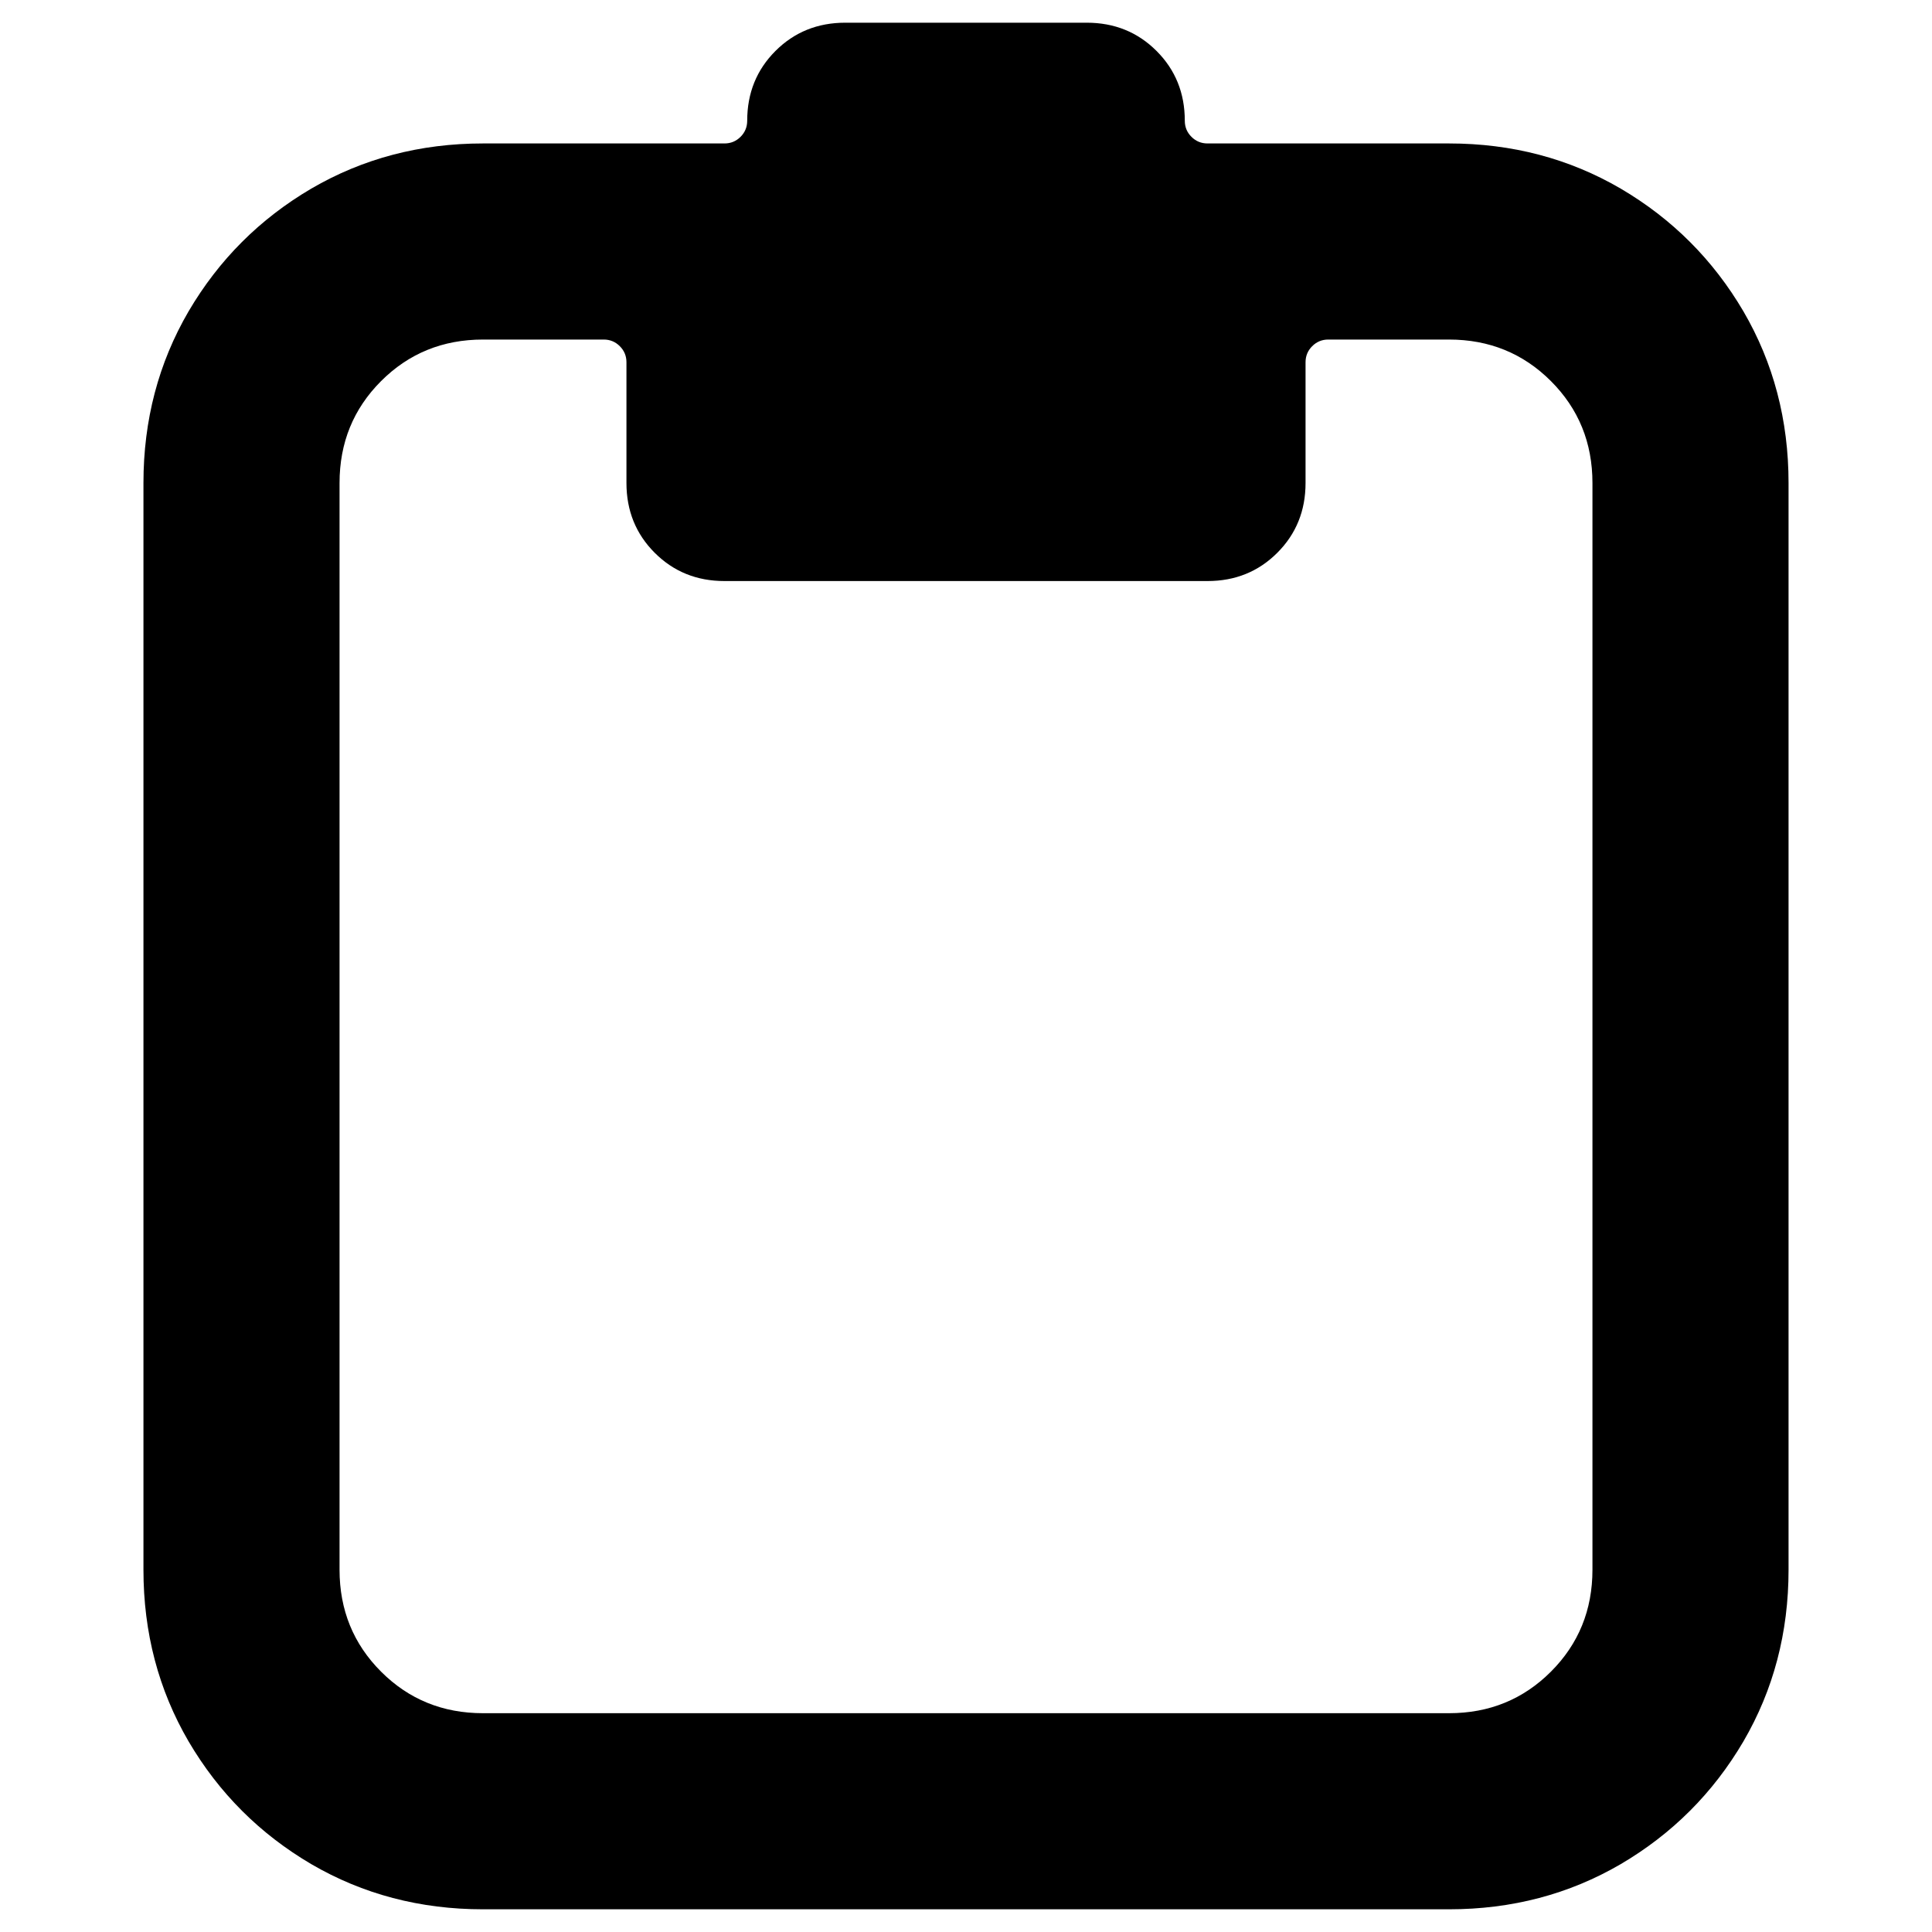
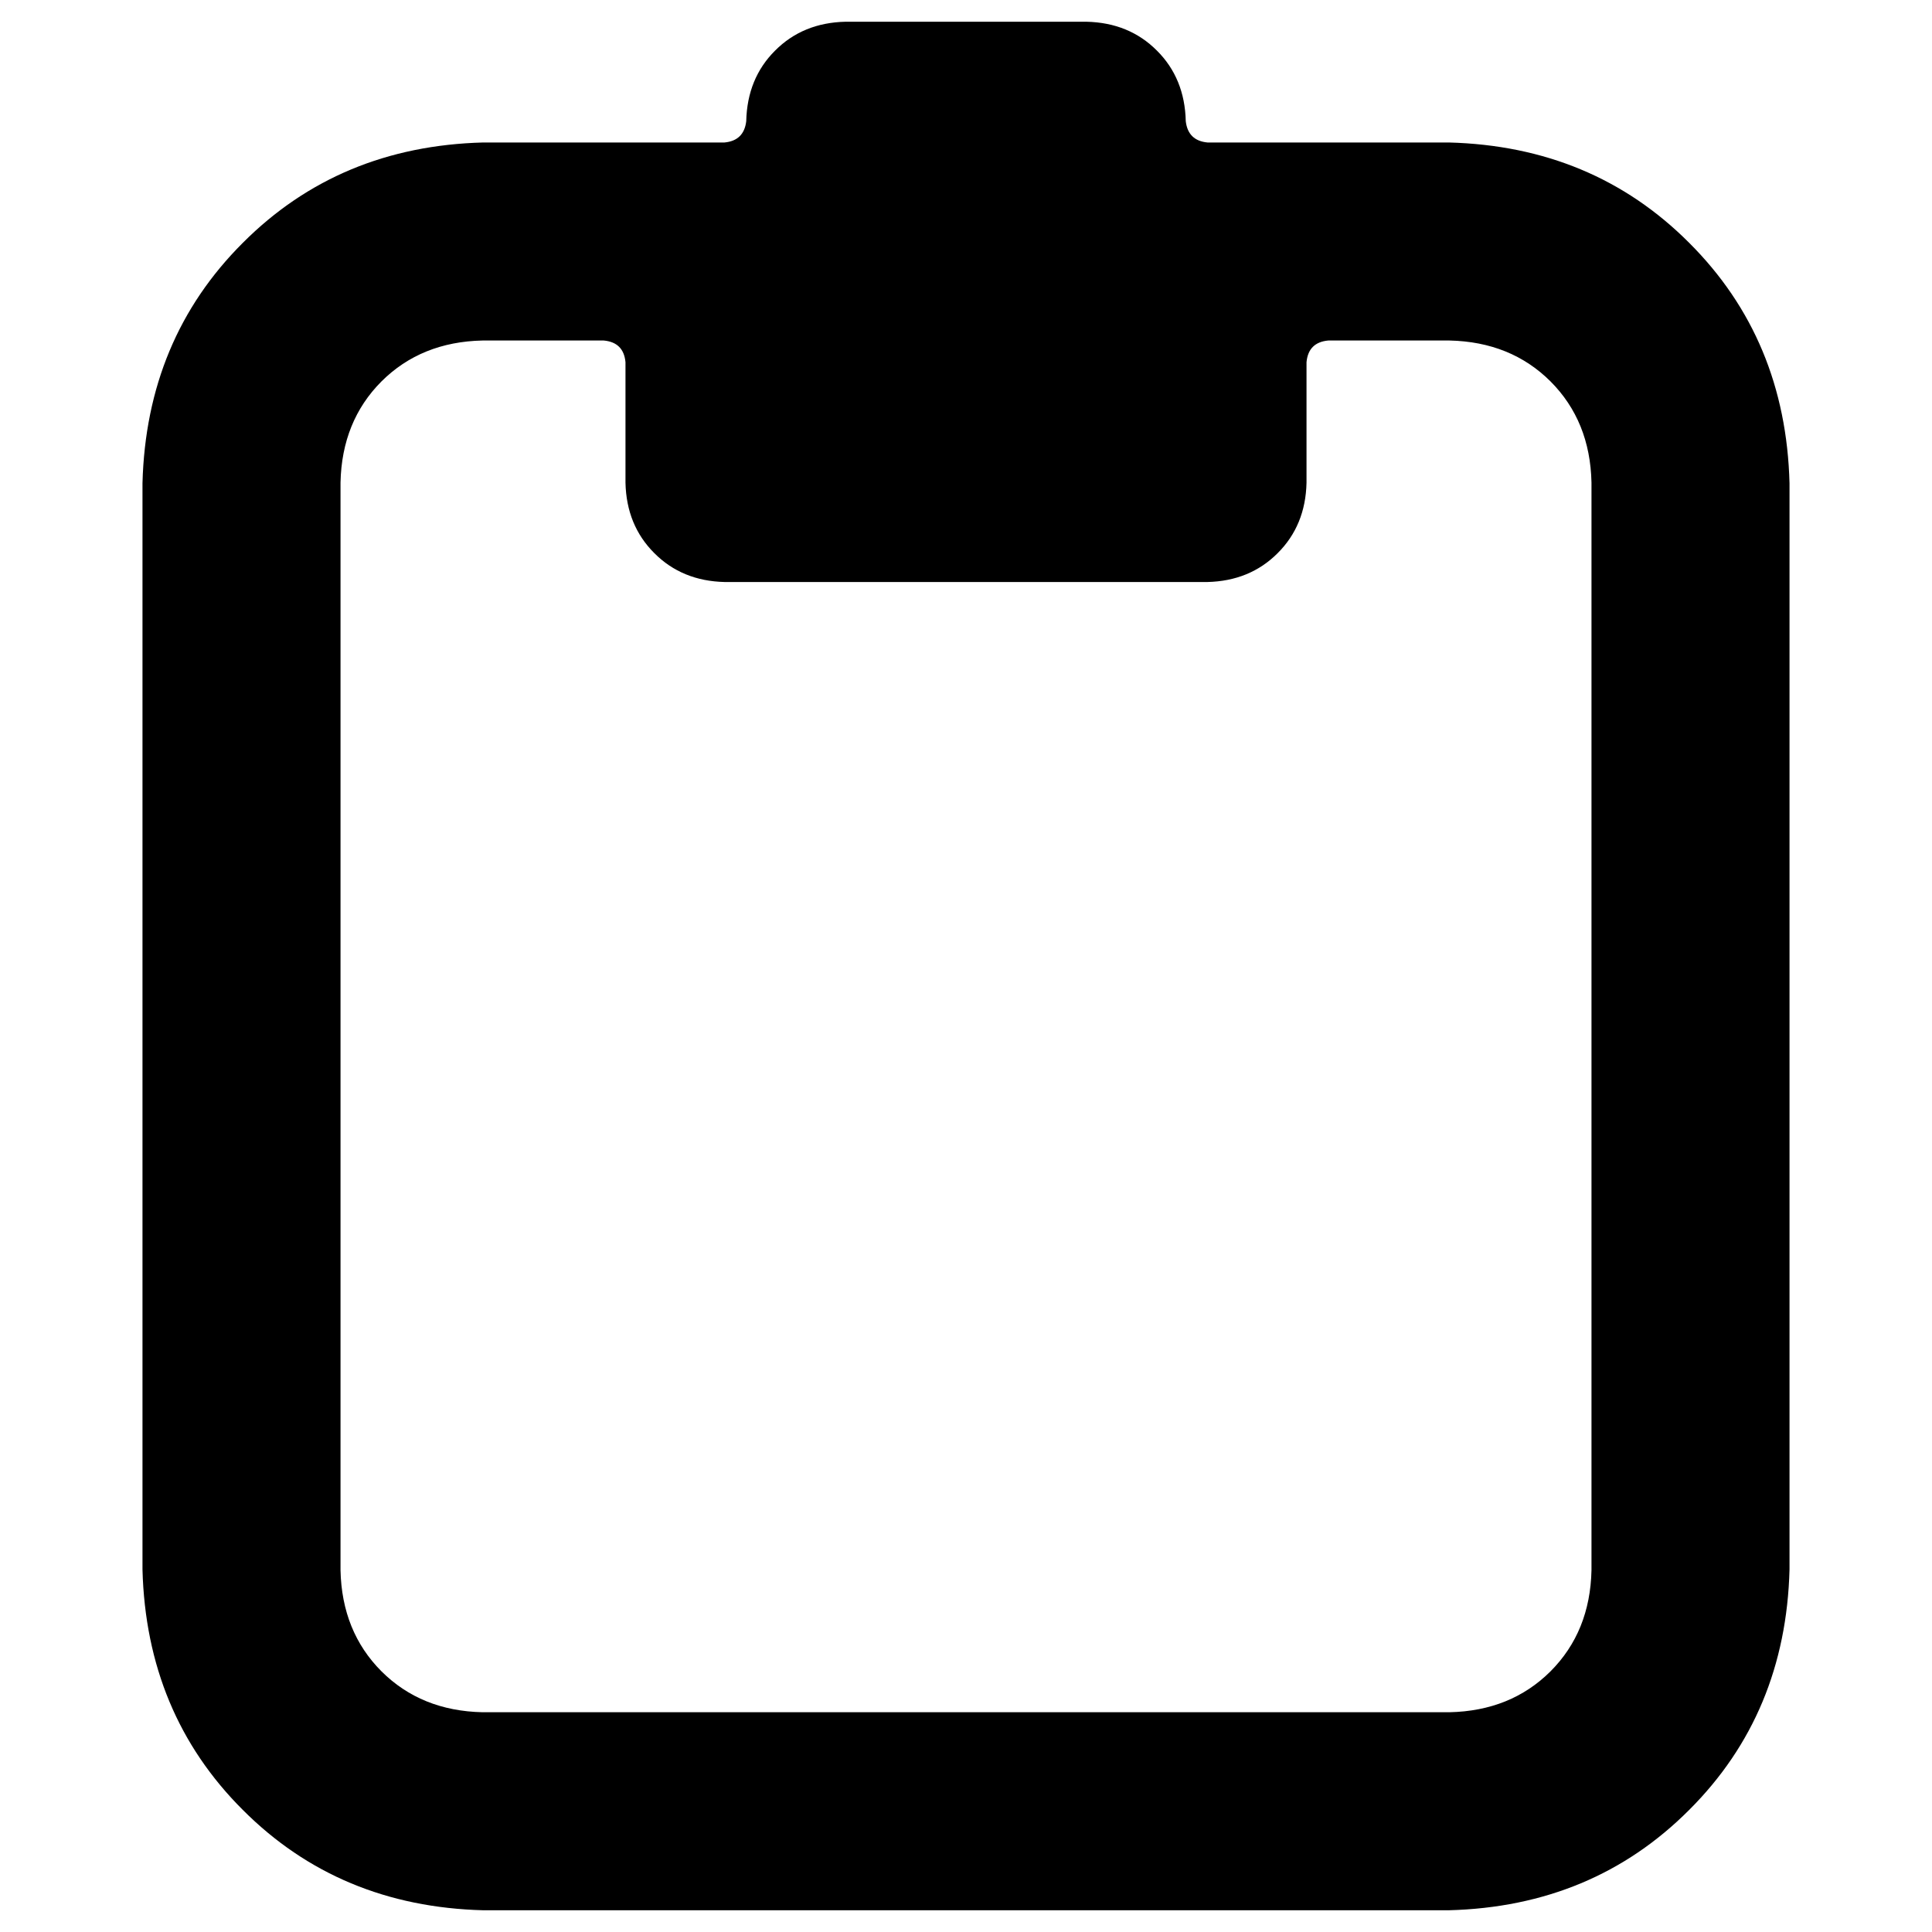
<svg xmlns="http://www.w3.org/2000/svg" viewBox="0 0 16 16" width="16" height="16">
-   <path fill="currentColor" d="M7.0 0.188H9.0Q9.344 0.188 9.578 0.422Q9.812 0.656 9.812 1.0Q9.812 1.078 9.867 1.133Q9.922 1.188 10.0 1.188H12.0Q12.781 1.188 13.422 1.562Q14.062 1.938 14.438 2.578Q14.812 3.219 14.812 4.0V13.0Q14.812 13.781 14.438 14.422Q14.062 15.062 13.422 15.438Q12.781 15.812 12.0 15.812H4.0Q3.219 15.812 2.578 15.438Q1.938 15.062 1.562 14.422Q1.188 13.781 1.188 13.0V4.0Q1.188 3.219 1.562 2.578Q1.938 1.938 2.578 1.562Q3.219 1.188 4.0 1.188H6.0Q6.078 1.188 6.133 1.133Q6.188 1.078 6.188 1.0Q6.188 0.656 6.422 0.422Q6.656 0.188 7.0 0.188ZM4.0 2.812Q3.5 2.812 3.156 3.156Q2.812 3.5 2.812 4.0V13.0Q2.812 13.5 3.156 13.844Q3.5 14.188 4.0 14.188H12.0Q12.5 14.188 12.844 13.844Q13.188 13.5 13.188 13.0V4.0Q13.188 3.5 12.844 3.156Q12.5 2.812 12.0 2.812H11.0Q10.922 2.812 10.867 2.867Q10.812 2.922 10.812 3.0V4.0Q10.812 4.344 10.578 4.578Q10.344 4.812 10.0 4.812H6.0Q5.656 4.812 5.422 4.578Q5.188 4.344 5.188 4.0V3.0Q5.188 2.922 5.133 2.867Q5.078 2.812 5.0 2.812Z" />
+   <path fill="currentColor" d="M1.18 12.995L1.18 13L1.18 12.998Q1.18 12.996 1.18 12.995ZM1.18 4.005L1.18 4L1.18 4.002Q1.18 4.004 1.18 4.005ZM1.18 12.998L1.18 4.002Q1.211 2.809 2.011 2.011Q2.809 1.211 4.002 1.18L6 1.18Q6.161 1.165 6.18 1.004Q6.188 0.649 6.419 0.419Q6.649 0.188 7.002 0.18L8.998 0.18Q9.351 0.188 9.581 0.419Q9.812 0.649 9.82 1.004Q9.839 1.165 10 1.18L11.998 1.18Q13.191 1.211 13.989 2.011Q14.789 2.809 14.82 4.002L14.82 12.998Q14.789 14.191 13.989 14.989Q13.191 15.789 11.998 15.82L4.002 15.82Q2.809 15.789 2.011 14.989Q1.211 14.191 1.18 12.998ZM2.82 13Q2.82 13.002 2.82 13.004Q2.831 13.512 3.159 13.841Q3.488 14.169 3.996 14.18Q3.998 14.18 4 14.18L12 14.18Q12.002 14.18 12.004 14.18Q12.512 14.169 12.841 13.841Q13.169 13.512 13.18 13.004Q13.18 13.002 13.18 13L13.18 4Q13.18 3.998 13.18 3.996Q13.169 3.488 12.841 3.159Q12.512 2.831 12.004 2.82Q12.002 2.82 12 2.82L11 2.82Q10.835 2.835 10.82 3L10.82 3.998Q10.812 4.351 10.581 4.581Q10.351 4.812 9.998 4.82L6.002 4.82Q5.649 4.812 5.419 4.581Q5.188 4.351 5.18 3.998L5.18 3Q5.165 2.835 5 2.82L4 2.82Q3.998 2.82 3.996 2.82Q3.488 2.831 3.159 3.159Q2.831 3.488 2.82 3.996Q2.82 3.998 2.82 4L2.82 13ZM4 15.82L4.005 15.82Q4.004 15.82 4.002 15.82L4 15.82ZM4 1.18L4.002 1.18Q4.004 1.18 4.005 1.18L4 1.18ZM5.18 3.996L5.18 4L5.18 3.998Q5.18 3.997 5.18 3.996ZM6 4.82L6.004 4.82Q6.003 4.82 6.002 4.82L6 4.82ZM7 0.18L7.002 0.18Q7.003 0.18 7.004 0.18L7 0.18ZM8.996 0.18Q8.997 0.18 8.998 0.18L9 0.18L8.996 0.18ZM9.996 4.82L10 4.82L9.998 4.82Q9.997 4.82 9.996 4.82ZM10.82 4L10.82 3.996Q10.82 3.997 10.82 3.998L10.82 4ZM11.995 15.82L12 15.82L11.998 15.82Q11.996 15.82 11.995 15.82ZM11.995 1.18Q11.996 1.18 11.998 1.18L12 1.18L11.995 1.18ZM14.82 13L14.82 12.995Q14.82 12.996 14.82 12.998L14.82 13ZM14.82 4.002L14.82 4L14.82 4.005Q14.82 4.004 14.82 4.002Z" />
</svg>
